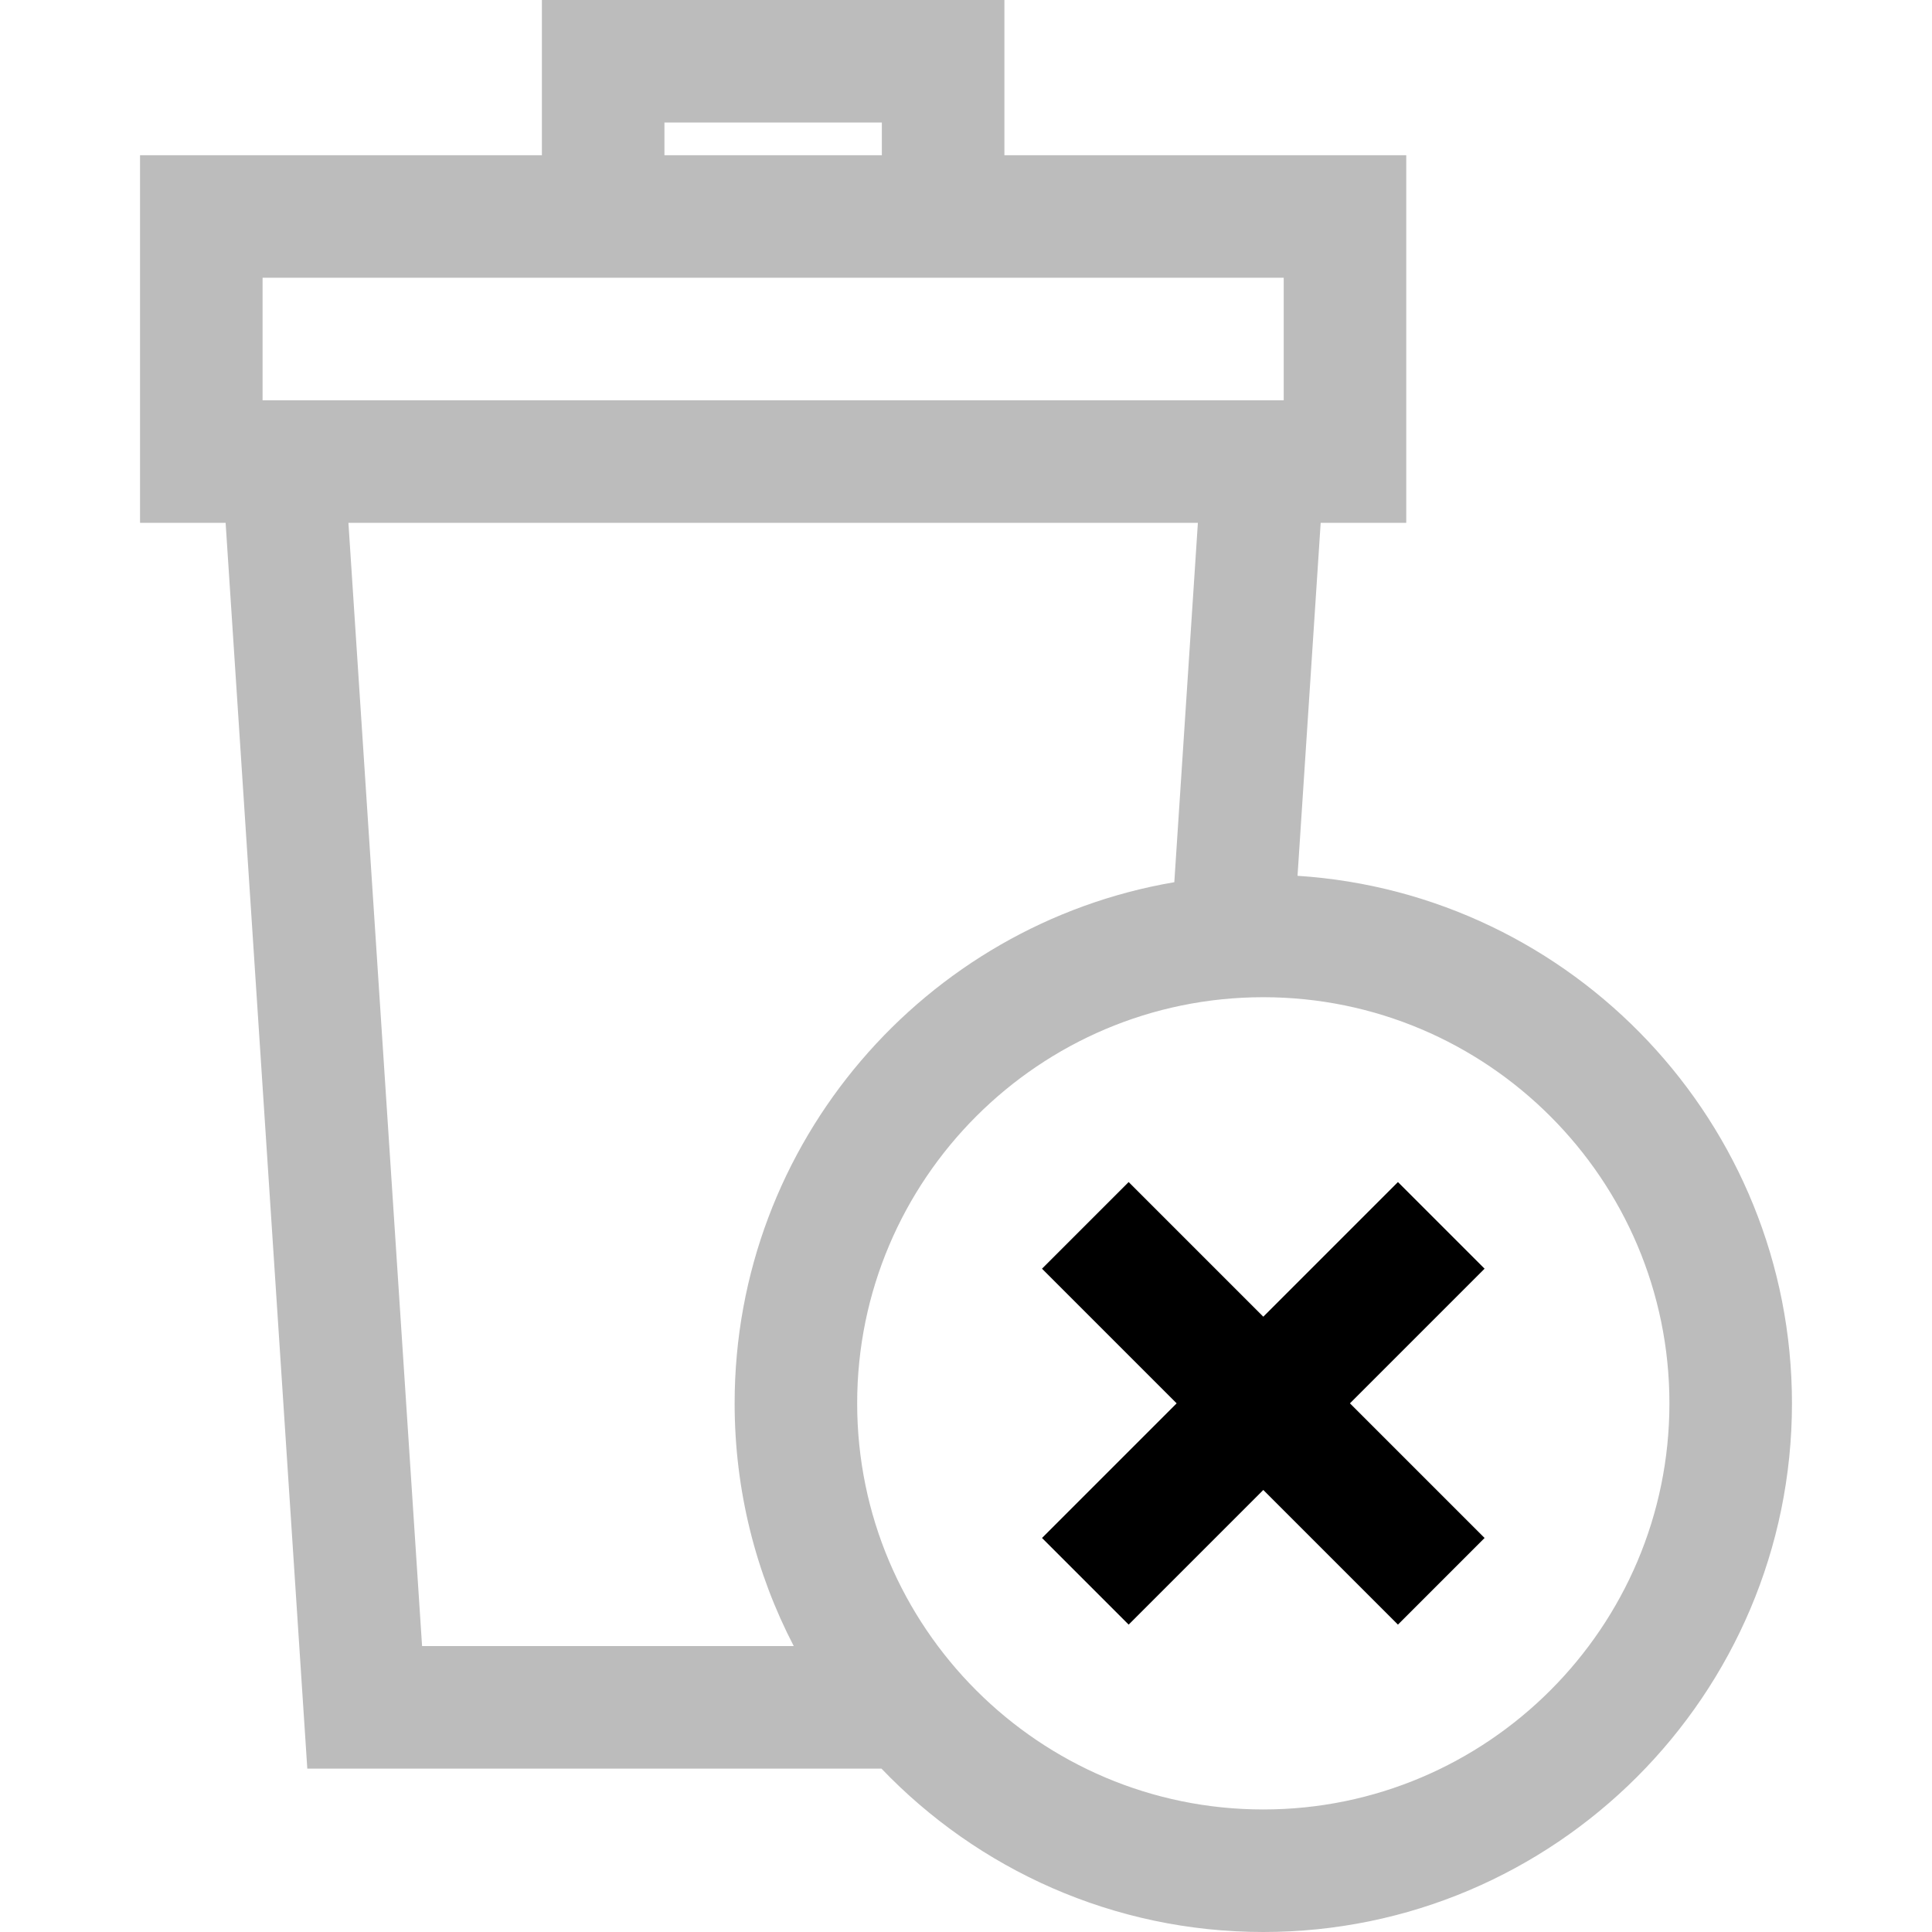
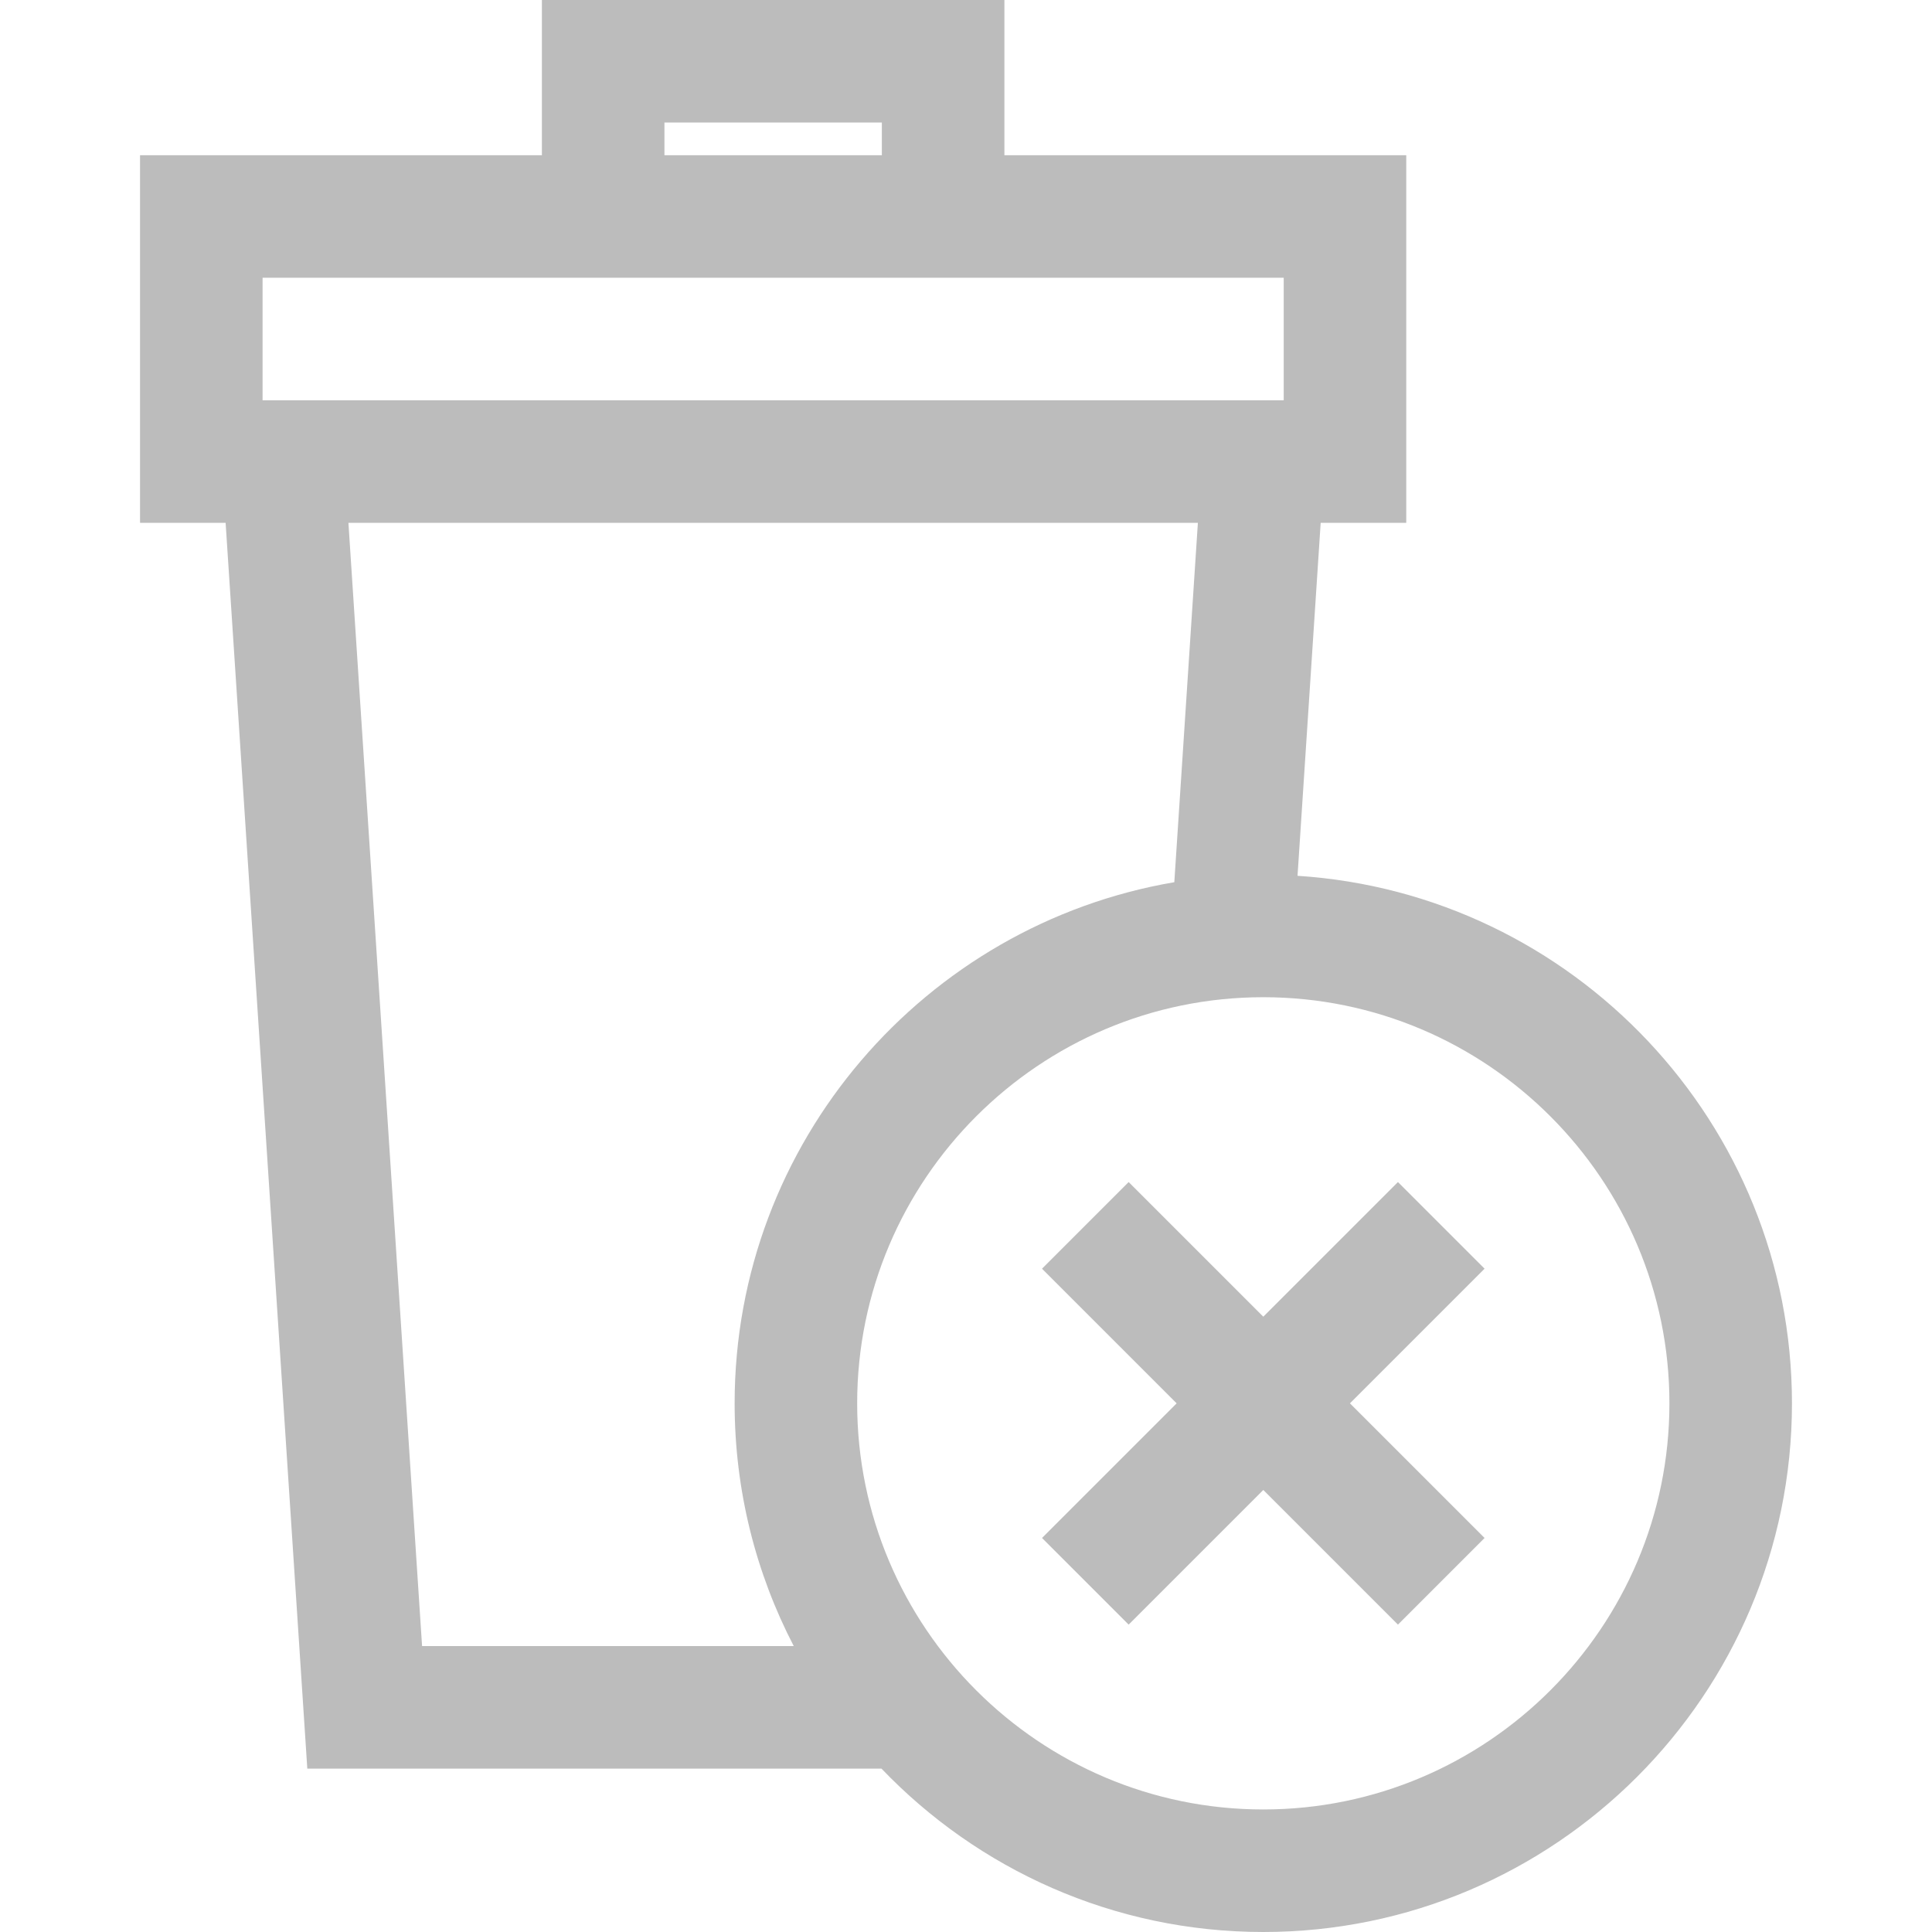
<svg xmlns="http://www.w3.org/2000/svg" version="1.1" id="Layer_1" x="0px" y="0px" viewBox="0 0 473 473" style="enable-background:new 0 0 473 473;" xml:space="preserve">
  <g>
    <path fill="#bcbcbc" d="M317.667,214.42l5.667-86.42h20.951V38h-98.384V0H132.669v38H34.285v90h20.951l20,305h140.571   c23.578,24.635,56.766,40,93.478,40c71.368,0,129.43-58.062,129.43-129.43C438.715,275.019,385.143,218.755,317.667,214.42z    M162.669,30h53.232v8h-53.232V30z M64.285,68h250v30h-250V68z M103.334,403L85.301,128H293.27l-5.77,87.985   c-61.031,10.388-107.645,63.642-107.645,127.586c0,21.411,5.231,41.622,14.475,59.43H103.334z M309.285,443   c-54.826,0-99.43-44.604-99.43-99.43s44.604-99.429,99.43-99.429s99.43,44.604,99.43,99.429S364.111,443,309.285,443z" />
-     <polygon points="342.248,289.395 309.285,322.358 276.322,289.395 255.109,310.608 288.072,343.571 255.109,376.533    276.322,397.746 309.285,364.783 342.248,397.746 363.461,376.533 330.498,343.571 363.461,310.608  " />
+     <polygon fill="#bcbcbc" points="342.248,289.395 309.285,322.358 276.322,289.395 255.109,310.608 288.072,343.571 255.109,376.533    276.322,397.746 309.285,364.783 342.248,397.746 363.461,376.533 330.498,343.571 363.461,310.608  " />
  </g>
  <g>
</g>
  <g>
</g>
  <g>
</g>
  <g>
</g>
  <g>
</g>
  <g>
</g>
  <g>
</g>
  <g>
</g>
  <g>
</g>
  <g>
</g>
  <g>
</g>
  <g>
</g>
  <g>
</g>
  <g>
</g>
  <g>
</g>
</svg>
